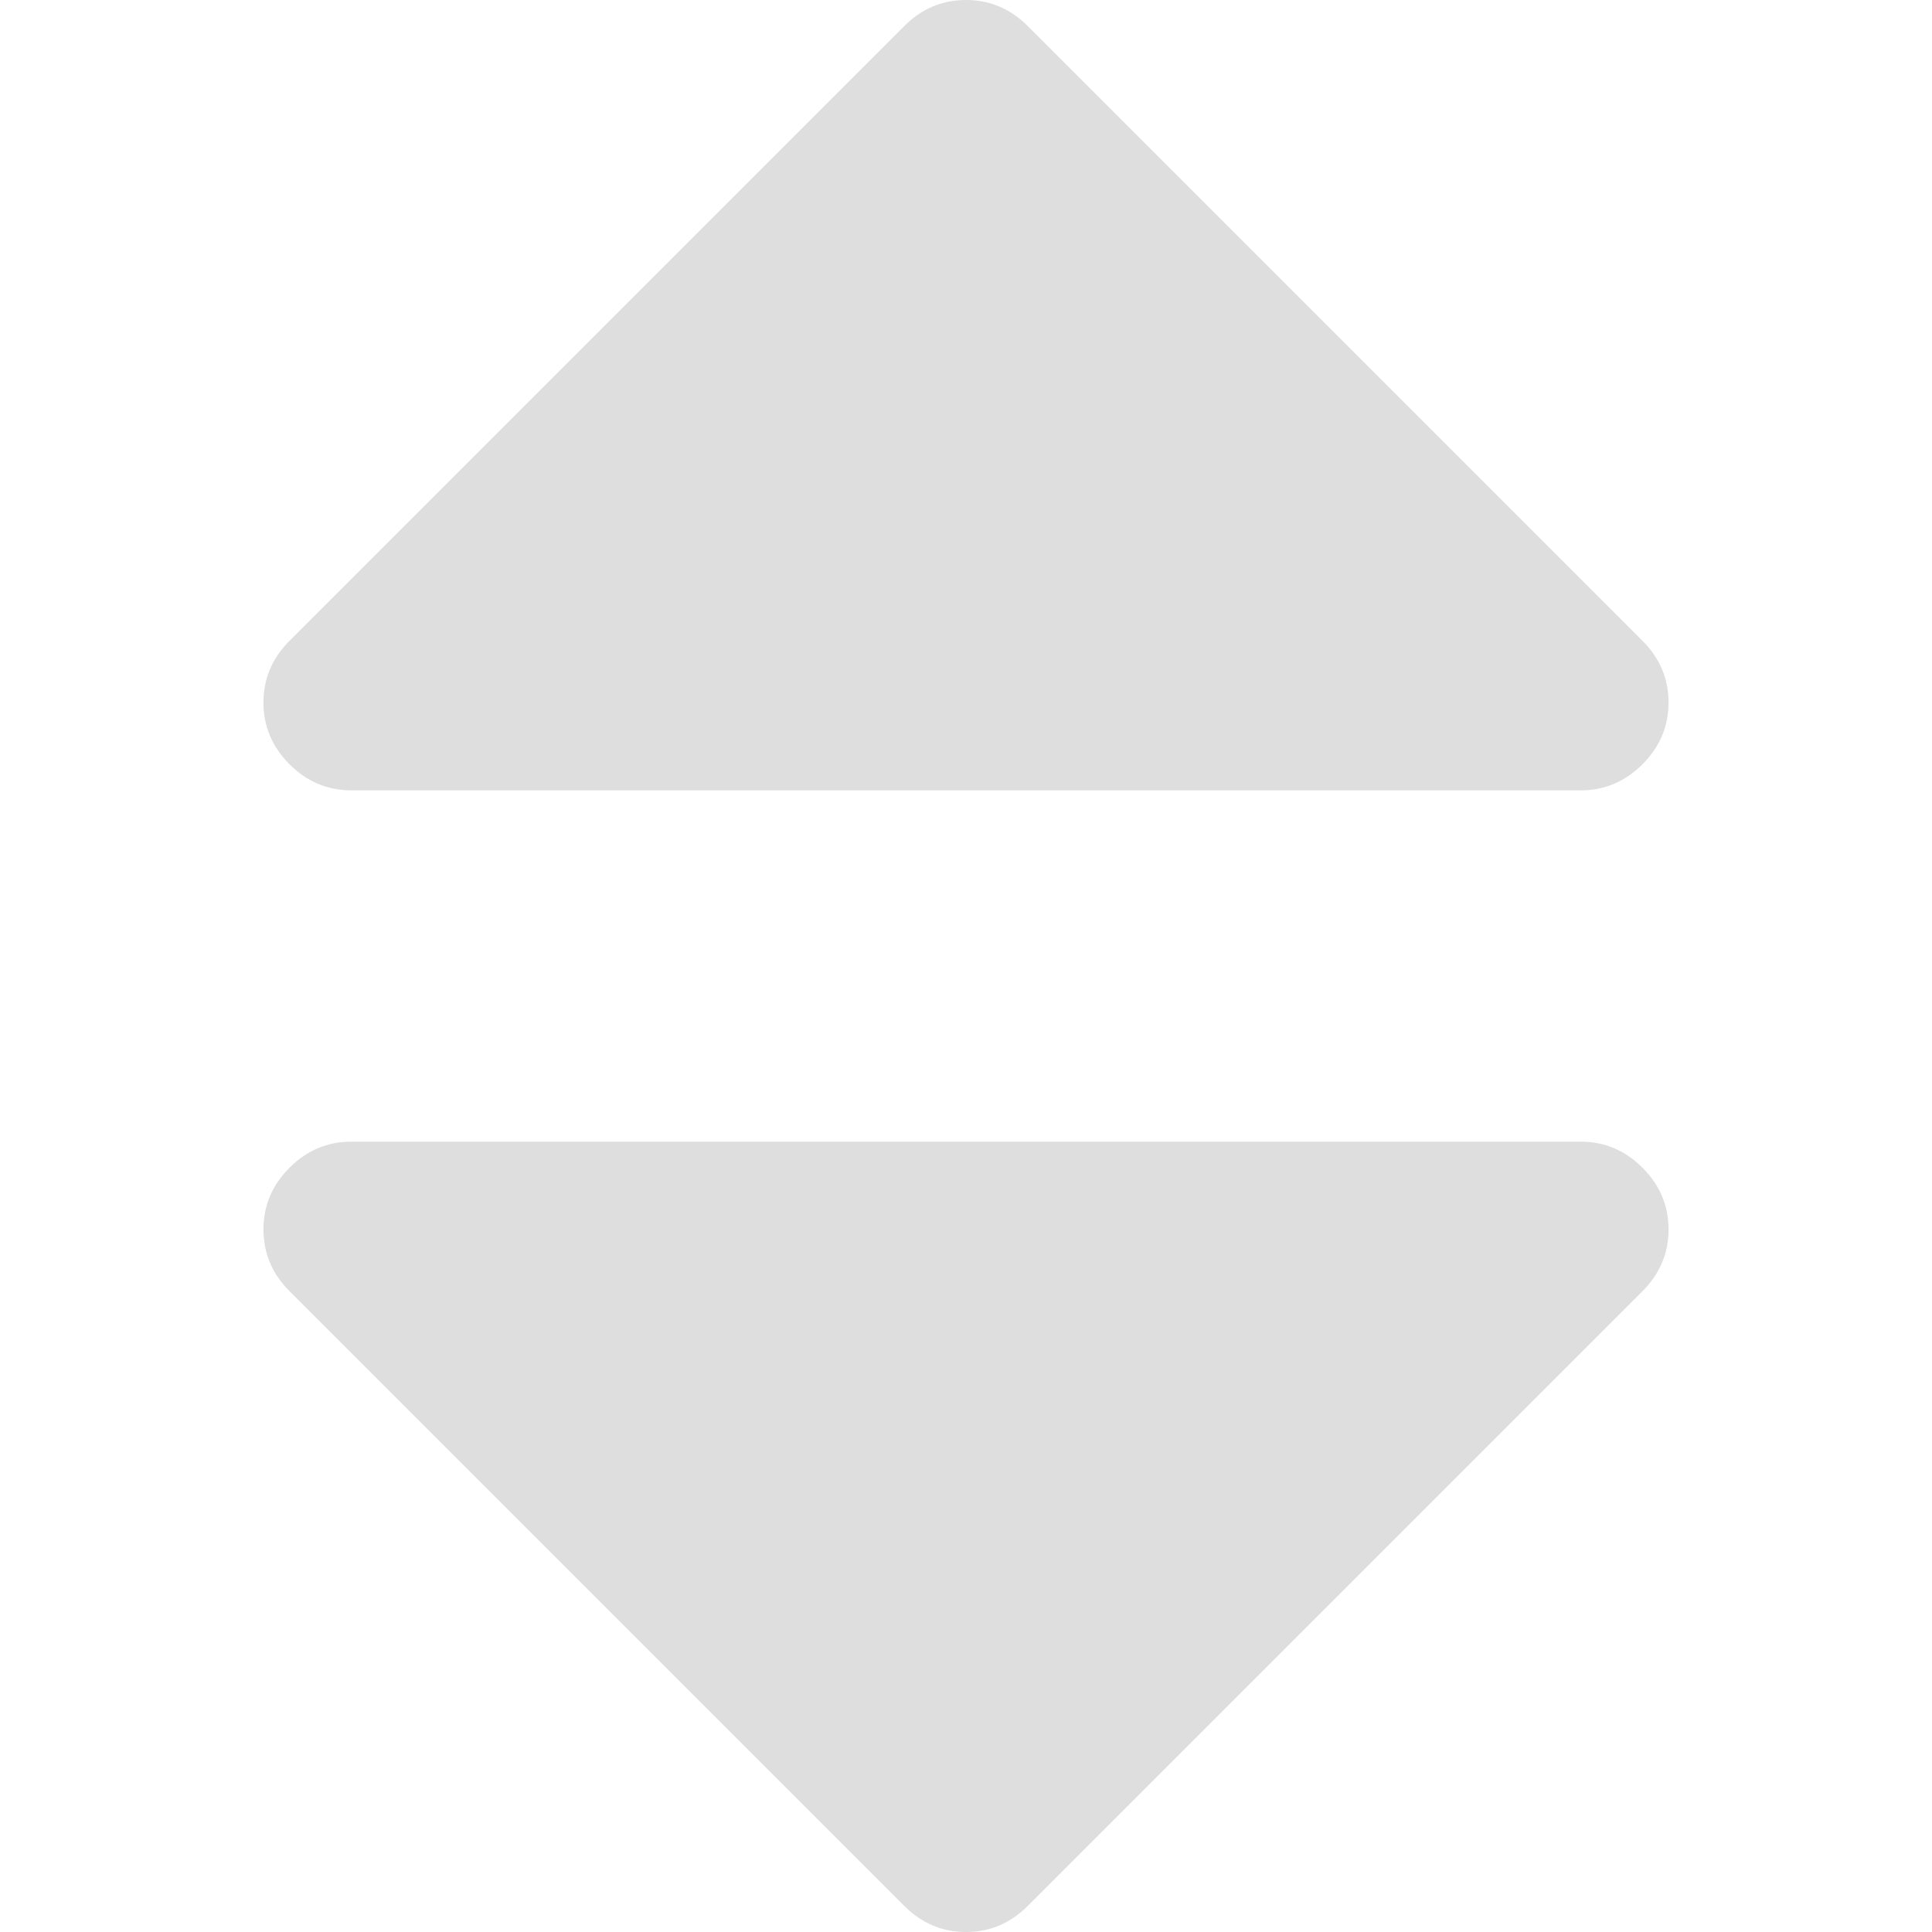
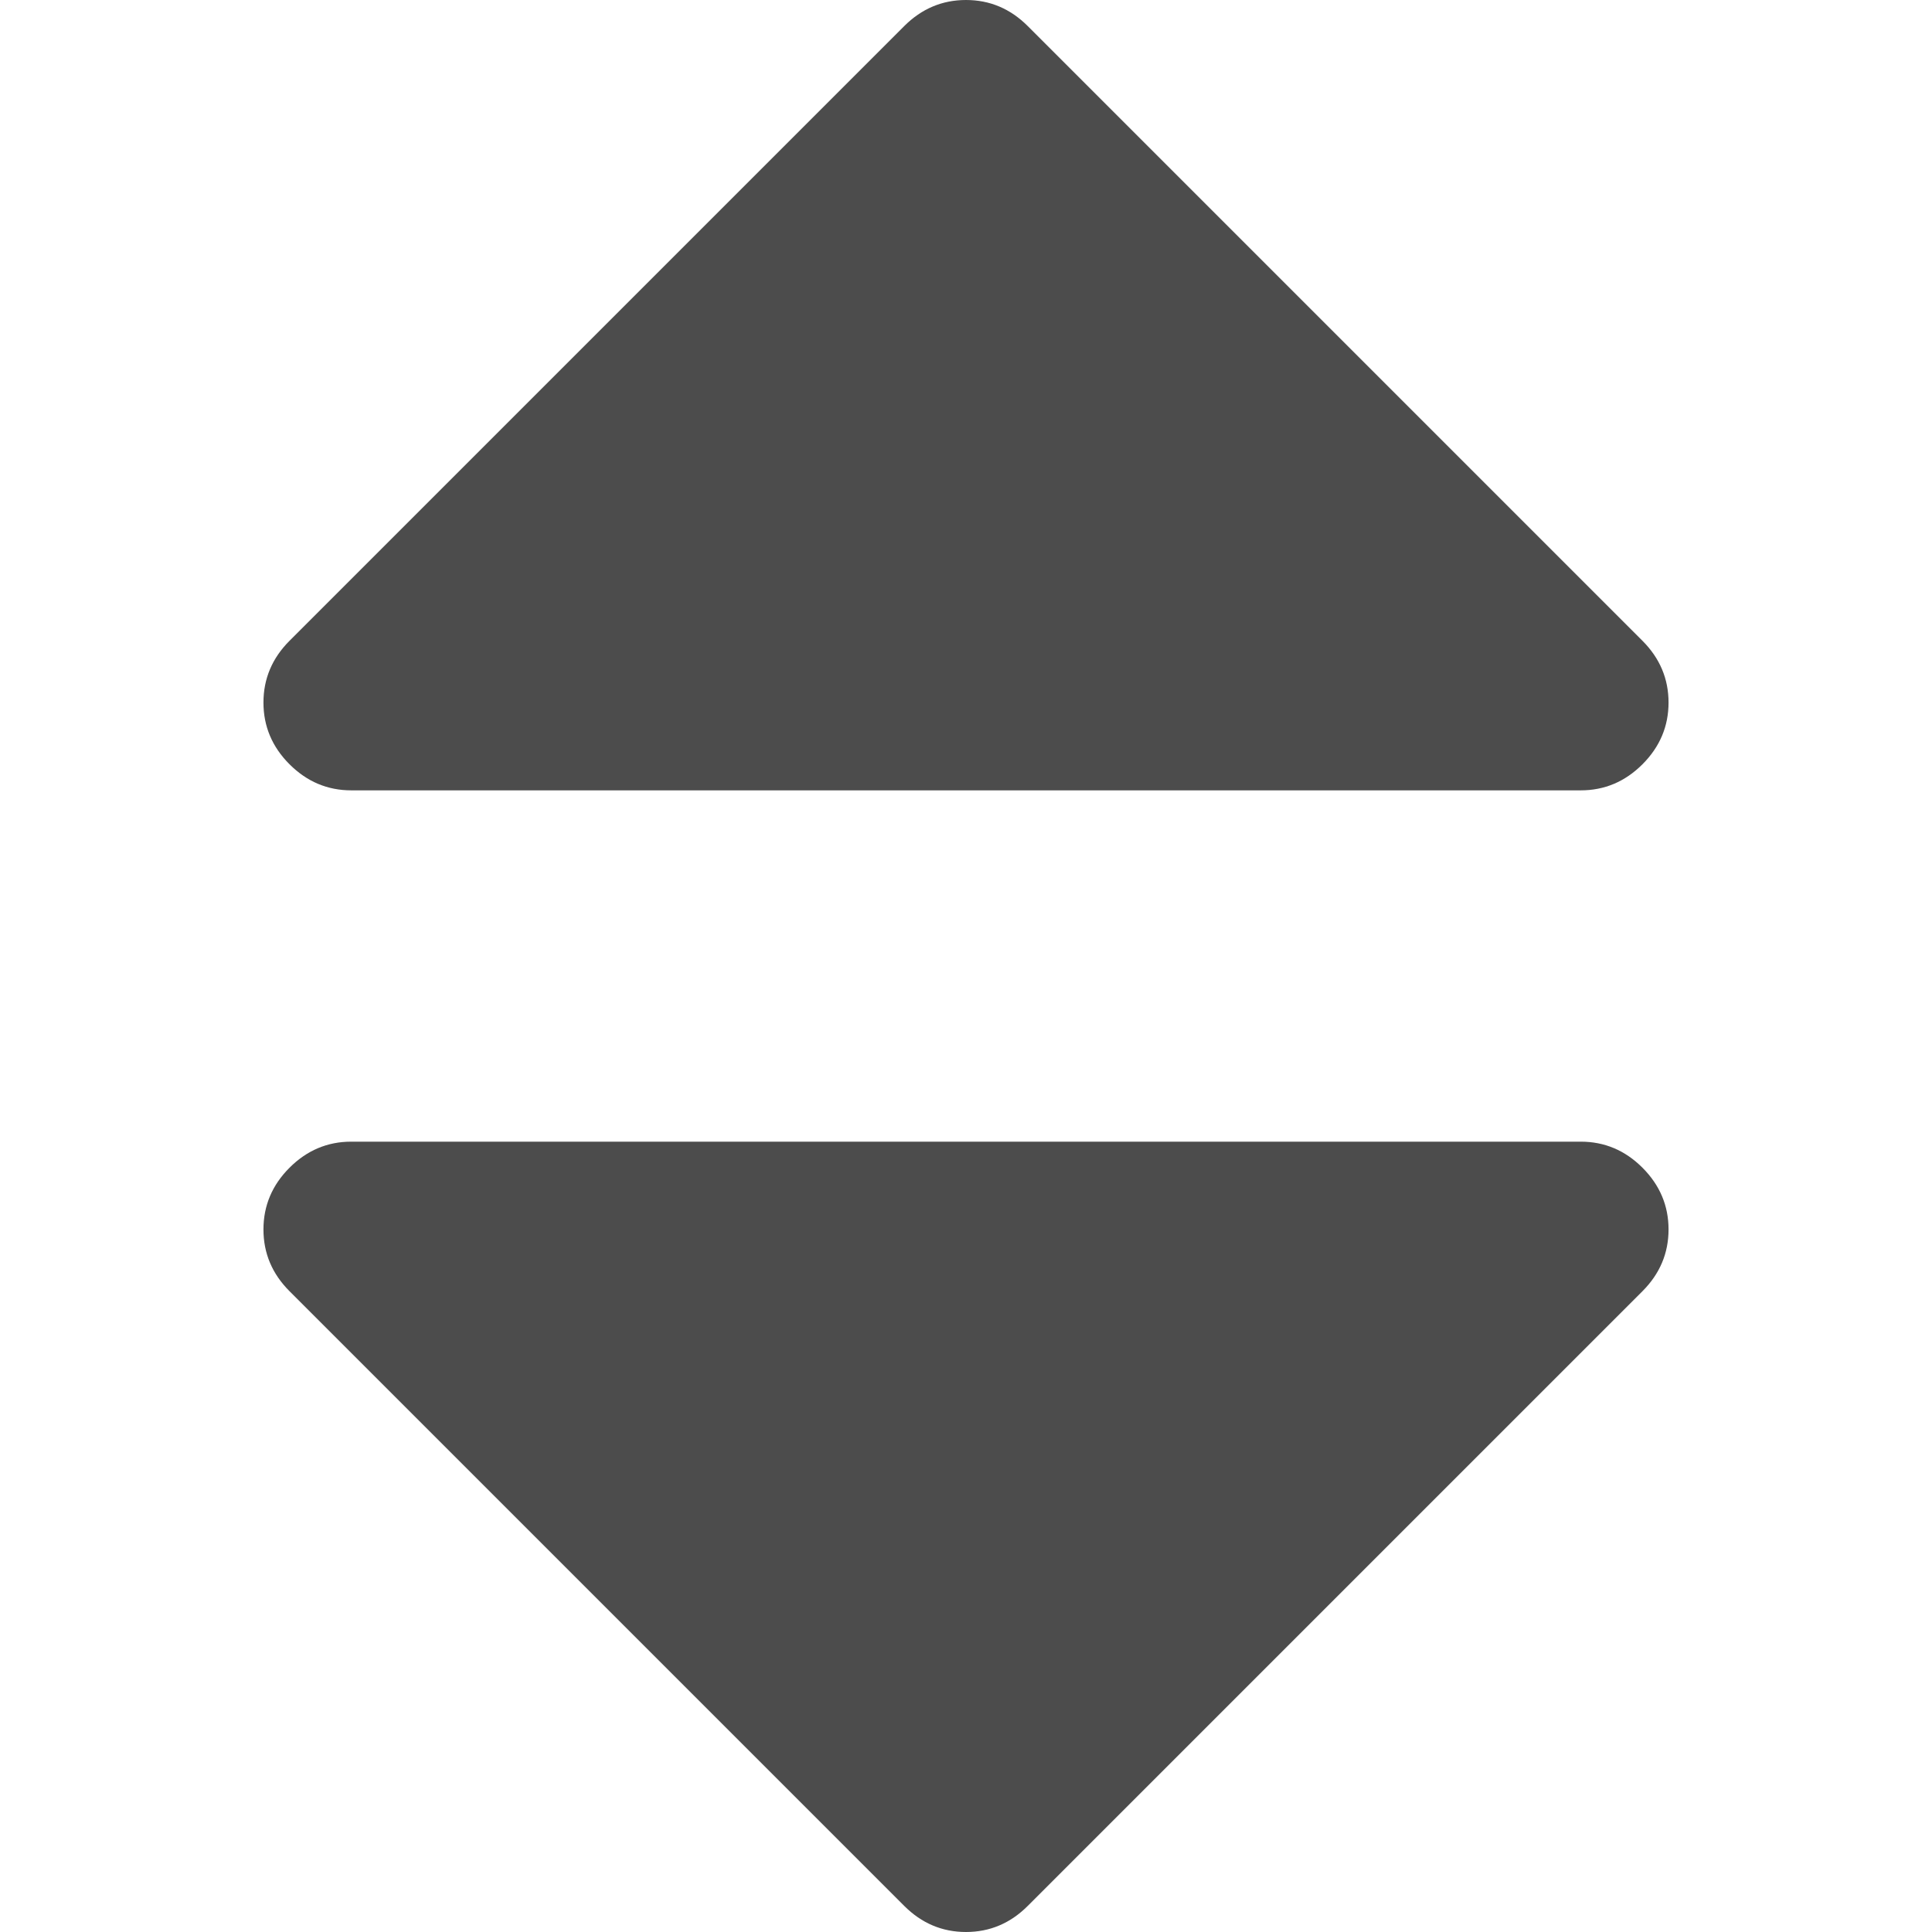
<svg xmlns="http://www.w3.org/2000/svg" version="1.1" id="Capa_1" x="0px" y="0px" width="512px" height="512px" viewBox="0 0 401.998 401.998" style="enable-background:new 0 0 401.998 401.998;" xml:space="preserve">
  <g>
    <g>
-       <path d="M73.092,164.452h255.813c4.949,0,9.233-1.807,12.848-5.424c3.613-3.616,5.427-7.898,5.427-12.847    c0-4.949-1.813-9.229-5.427-12.85L213.846,5.424C210.232,1.812,205.951,0,200.999,0s-9.233,1.812-12.85,5.424L60.242,133.331    c-3.617,3.617-5.424,7.901-5.424,12.85c0,4.948,1.807,9.231,5.424,12.847C63.863,162.645,68.144,164.452,73.092,164.452z" fill="#dedede" />
-       <path d="M328.905,237.549H73.092c-4.952,0-9.233,1.808-12.85,5.421c-3.617,3.617-5.424,7.898-5.424,12.847    c0,4.949,1.807,9.233,5.424,12.848L188.149,396.57c3.621,3.617,7.902,5.428,12.85,5.428s9.233-1.811,12.847-5.428l127.907-127.906    c3.613-3.614,5.427-7.898,5.427-12.848c0-4.948-1.813-9.229-5.427-12.847C338.139,239.353,333.854,237.549,328.905,237.549z" fill="#dedede" />
+       <path d="M73.092,164.452h255.813c4.949,0,9.233-1.807,12.848-5.424c3.613-3.616,5.427-7.898,5.427-12.847    c0-4.949-1.813-9.229-5.427-12.85L213.846,5.424C210.232,1.812,205.951,0,200.999,0s-9.233,1.812-12.85,5.424L60.242,133.331    c-3.617,3.617-5.424,7.901-5.424,12.85c0,4.948,1.807,9.231,5.424,12.847C63.863,162.645,68.144,164.452,73.092,164.452z" fill="#4c4c4c" />
+       <path d="M328.905,237.549H73.092c-4.952,0-9.233,1.808-12.85,5.421c-3.617,3.617-5.424,7.898-5.424,12.847    c0,4.949,1.807,9.233,5.424,12.848L188.149,396.57c3.621,3.617,7.902,5.428,12.85,5.428s9.233-1.811,12.847-5.428l127.907-127.906    c3.613-3.614,5.427-7.898,5.427-12.848c0-4.948-1.813-9.229-5.427-12.847C338.139,239.353,333.854,237.549,328.905,237.549z" fill="#4c4c4c" />
    </g>
  </g>
  <g>
</g>
  <g>
</g>
  <g>
</g>
  <g>
</g>
  <g>
</g>
  <g>
</g>
  <g>
</g>
  <g>
</g>
  <g>
</g>
  <g>
</g>
  <g>
</g>
  <g>
</g>
  <g>
</g>
  <g>
</g>
  <g>
</g>
</svg>
